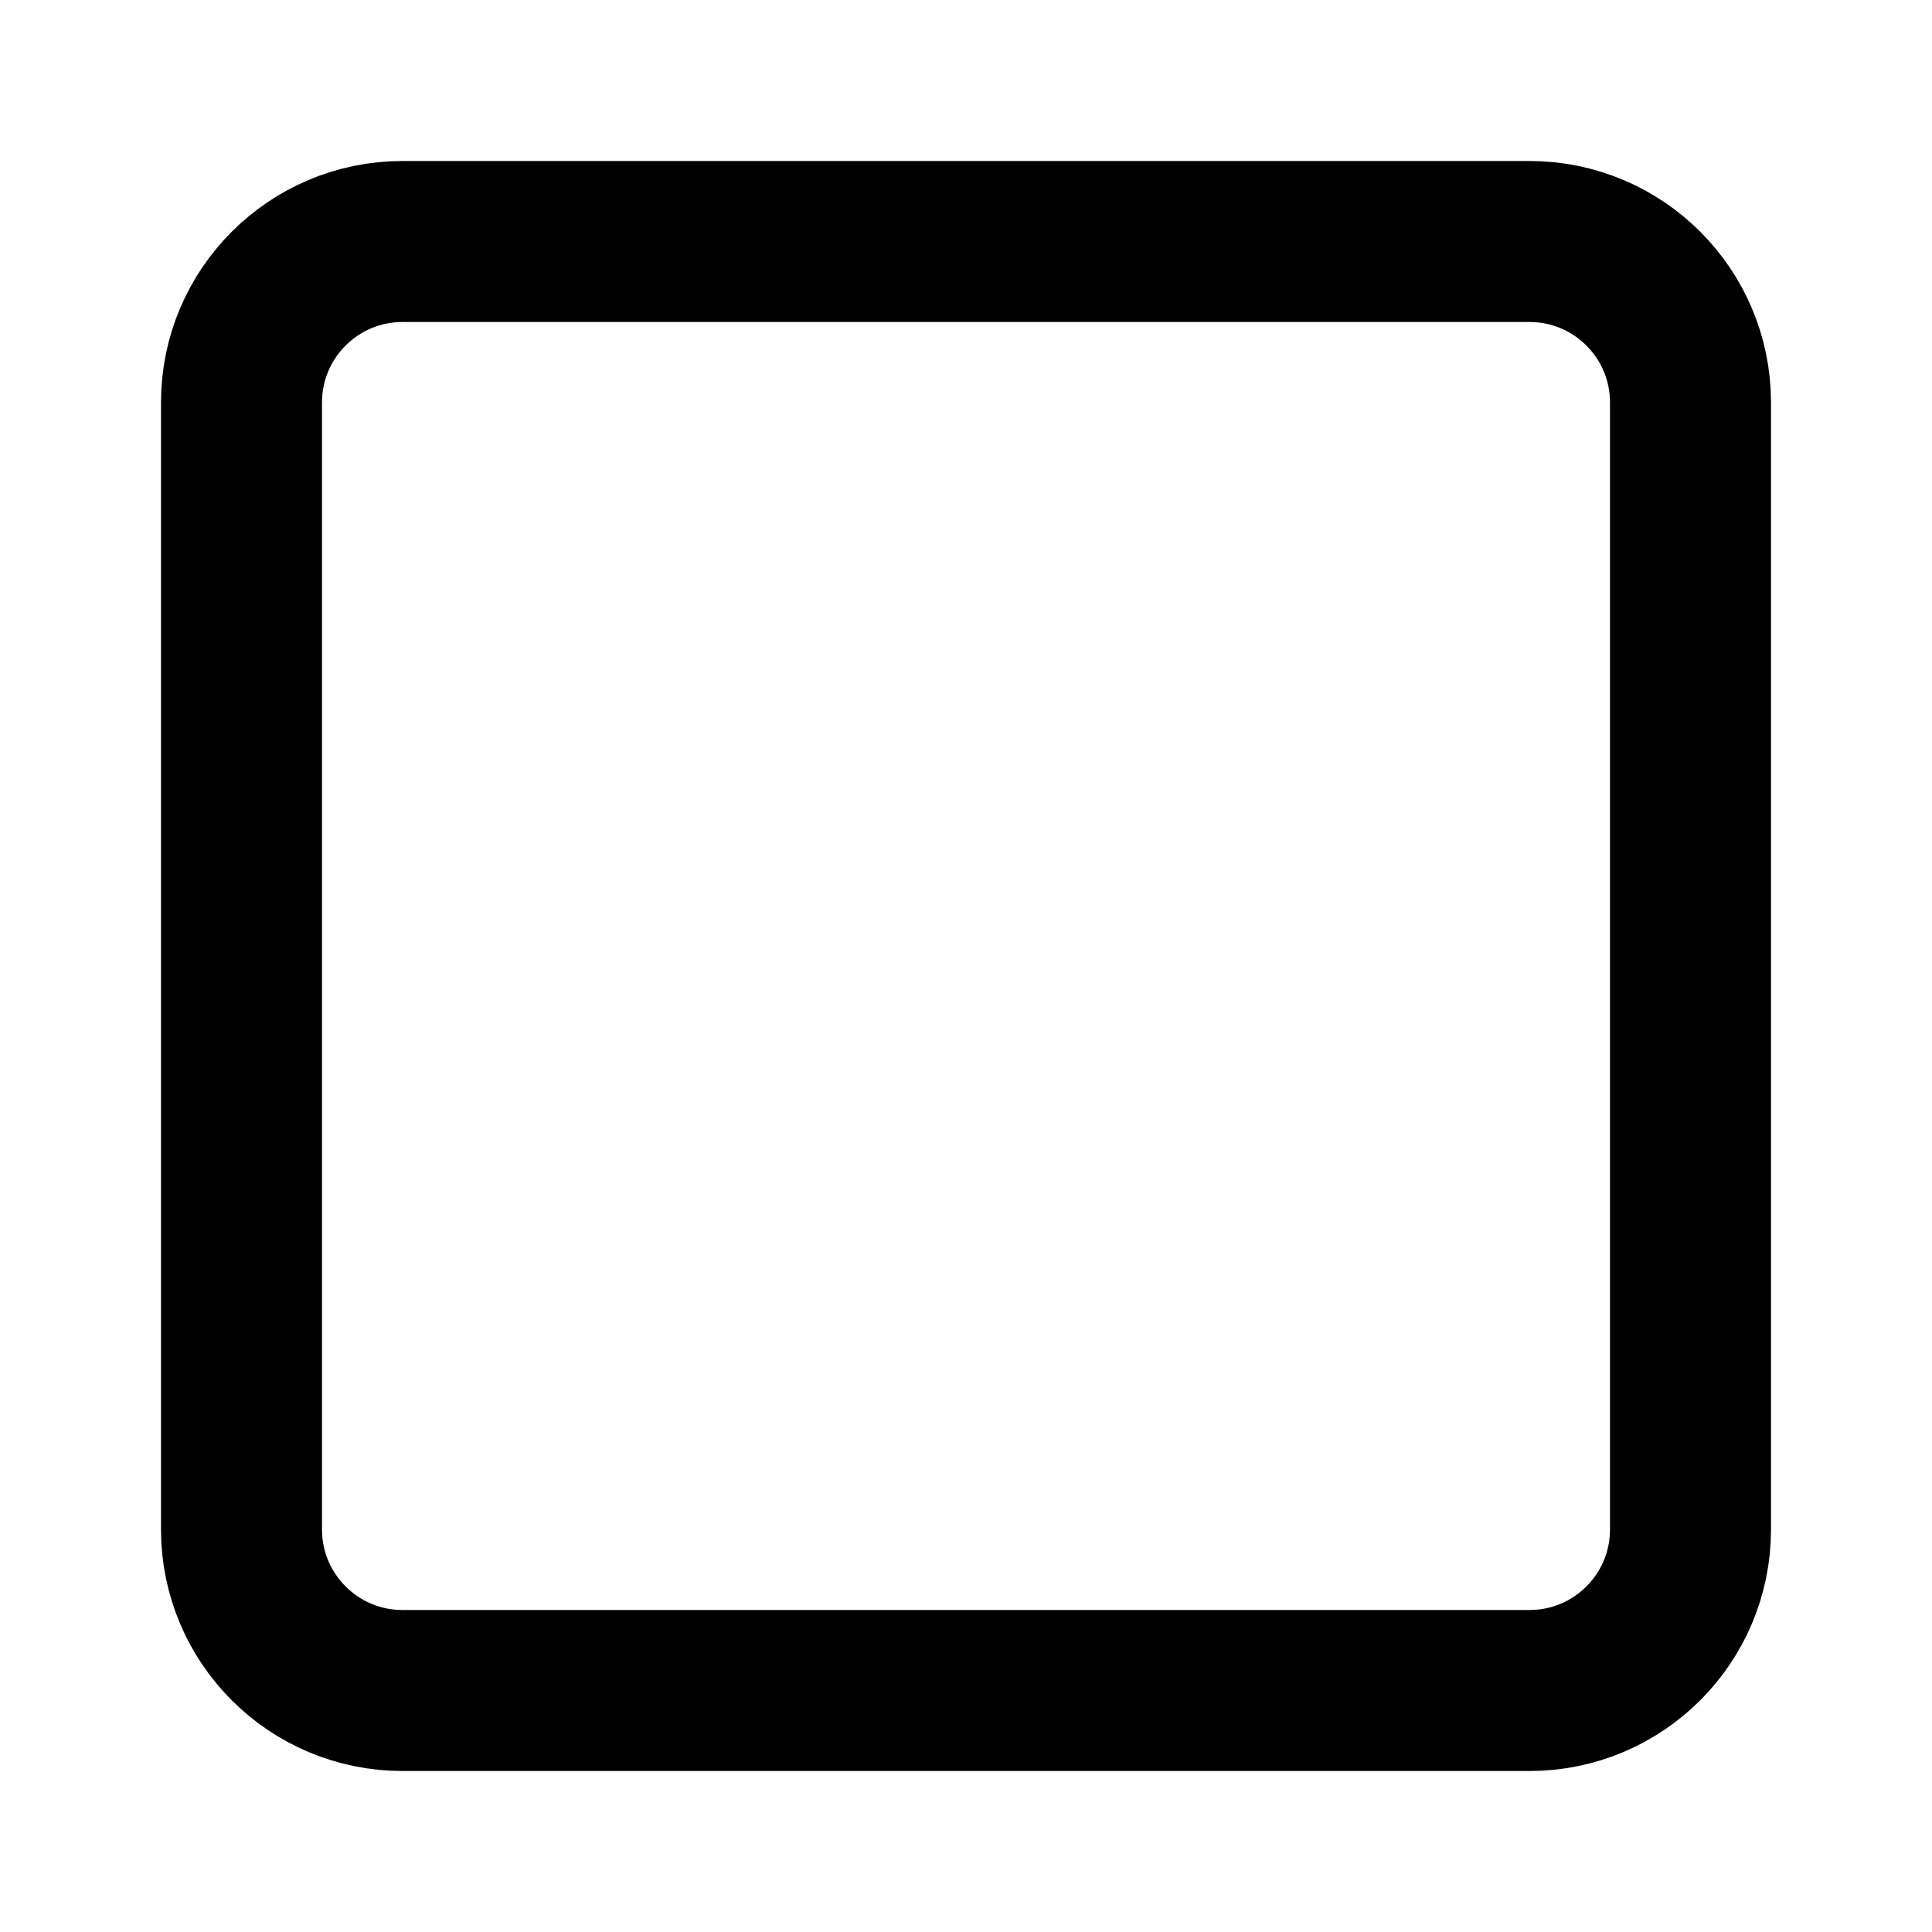
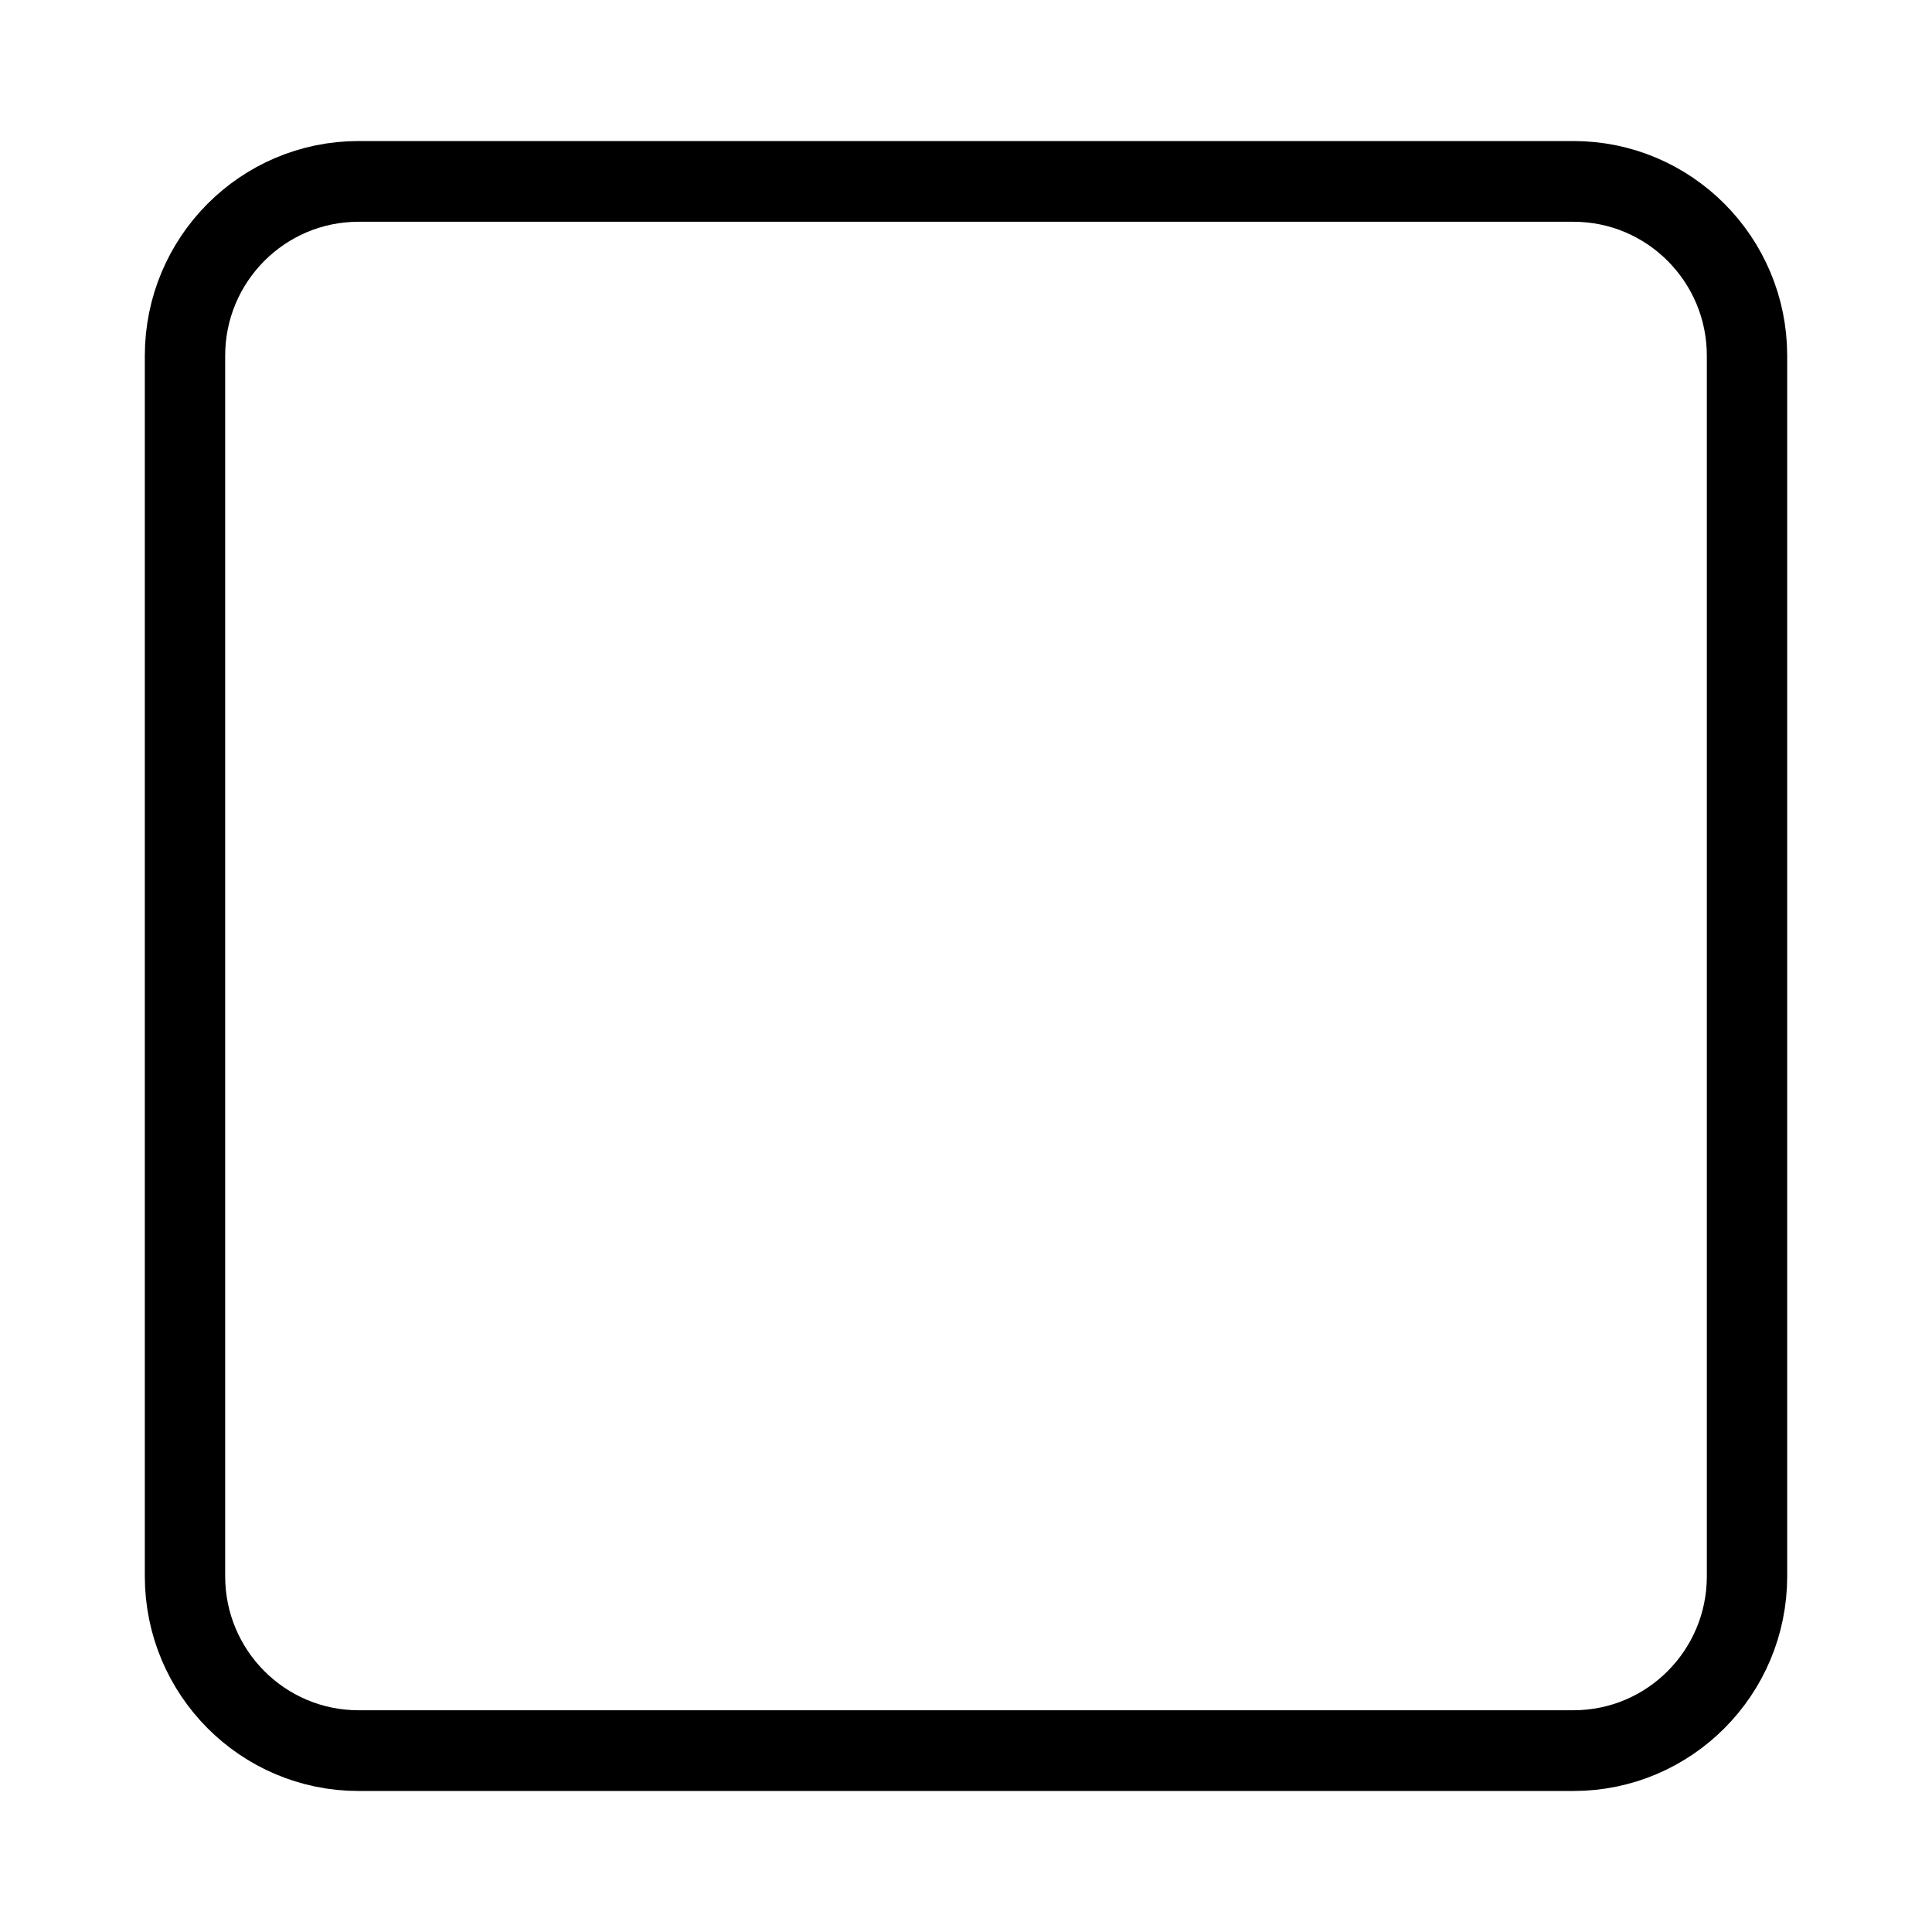
- <svg xmlns="http://www.w3.org/2000/svg" width="36" height="36" viewBox="0 0 24 24">
-   <g fill="none">
-     <rect x="3" y="3" width="18" height="18" rx="2" stroke="currentColor" stroke-width="2" />
+ <svg xmlns="http://www.w3.org/2000/svg" width="72" height="72" version="1.1" viewBox="0 0 72 72">
+   <g transform="matrix(3.234 0 0 3.2489 -2.8078 -2.9865)" fill="none" stroke-width=".463">
+     <rect x="3" y="3" width="18" height="18" rx="2" stroke="currentColor" stroke-width=".926" />
  </g>
</svg>
